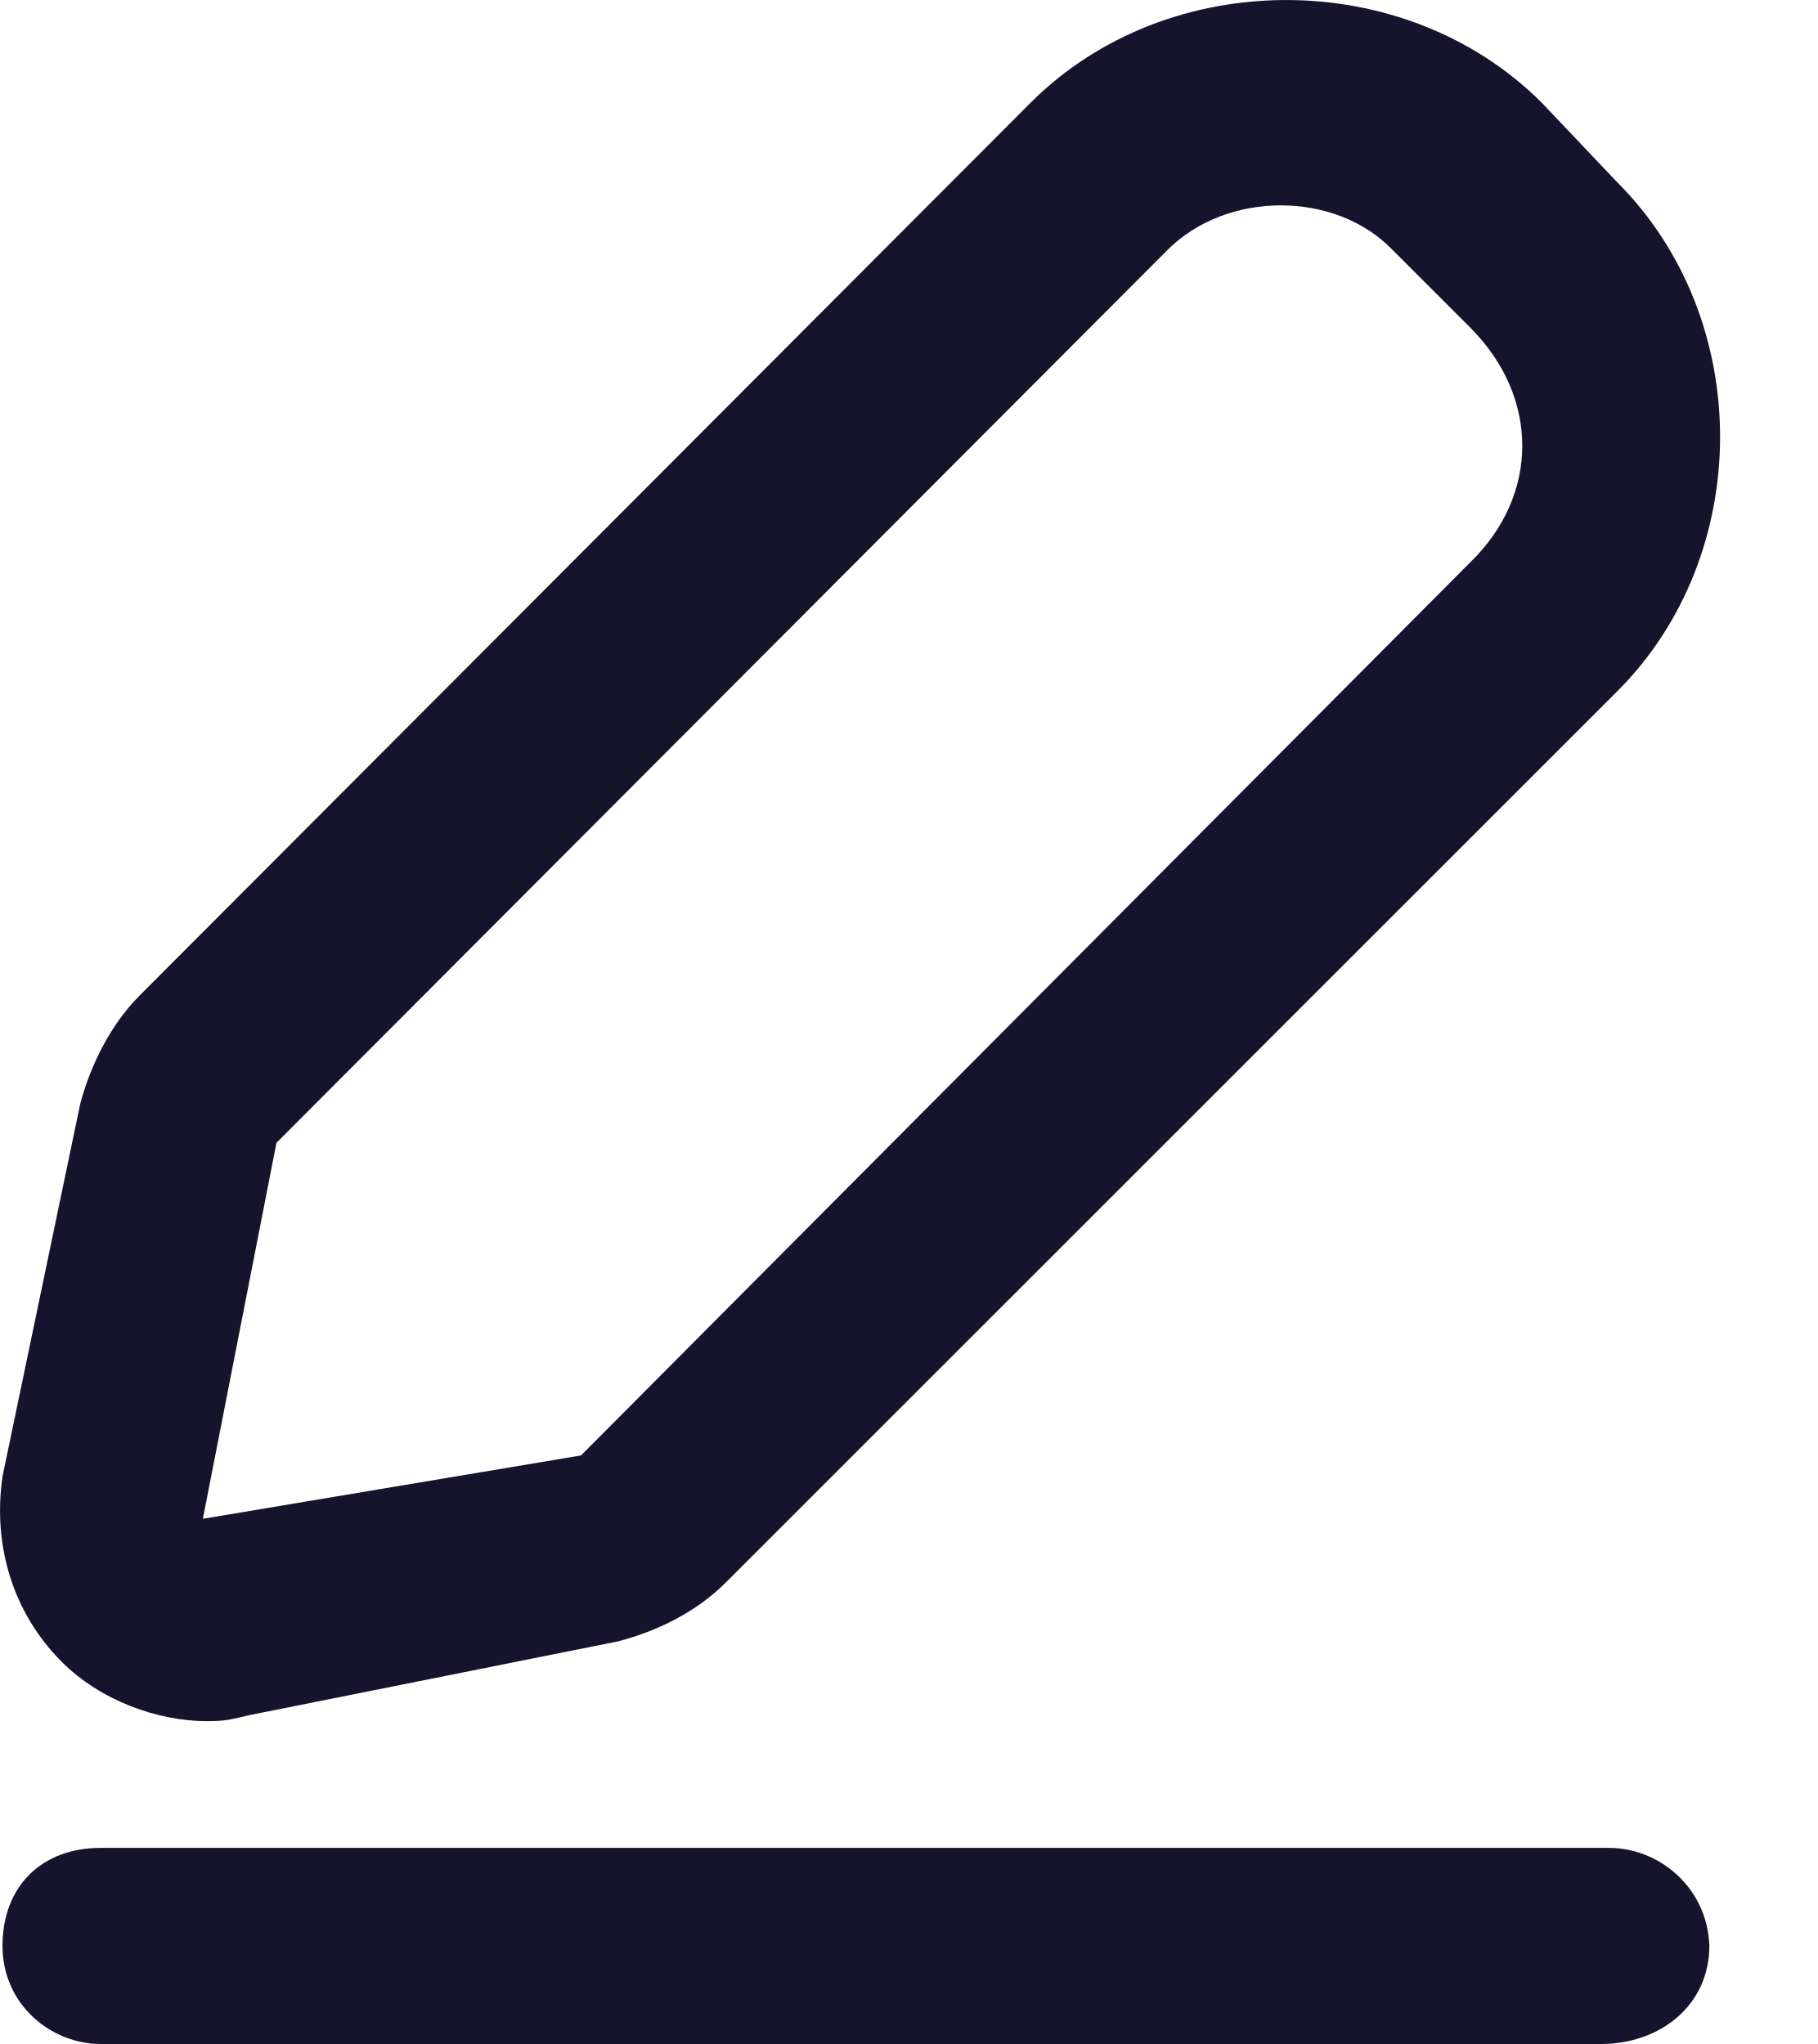
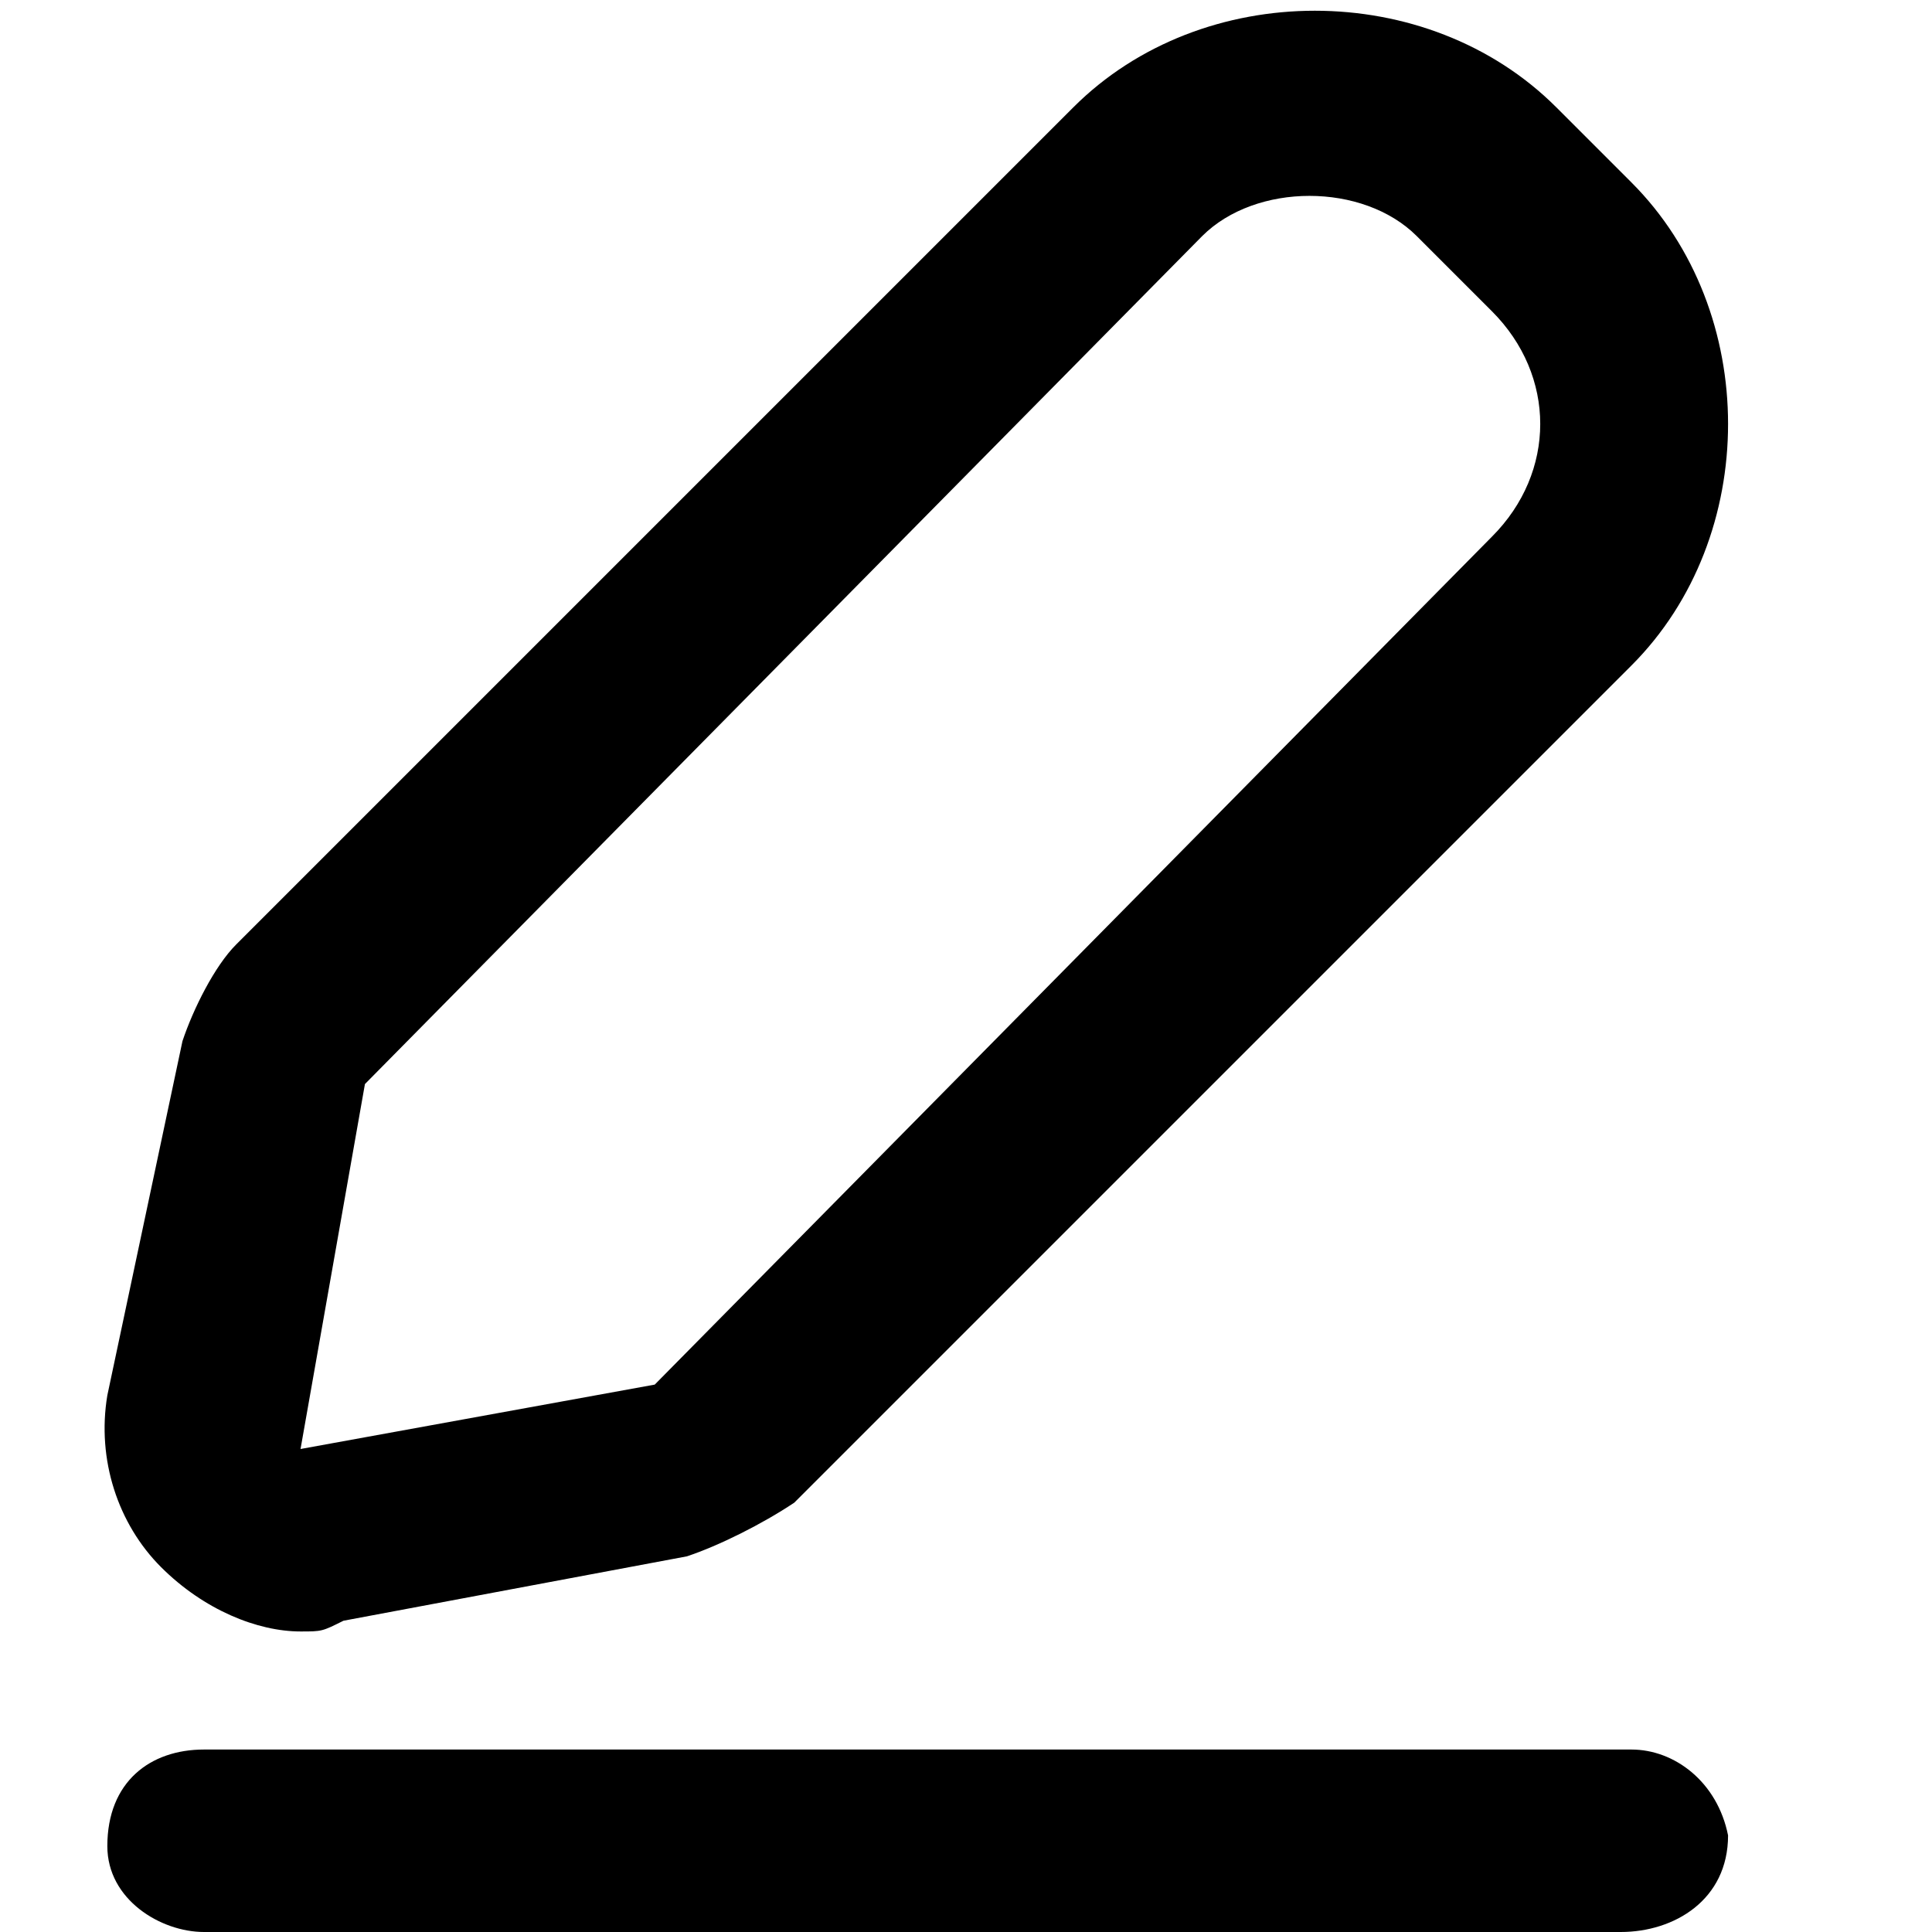
- <svg xmlns="http://www.w3.org/2000/svg" width="16" height="18" viewBox="0 0 16 18" fill="none">
-   <path d="M1.822 15.157C2.002 15.157 2.038 15.139 2.2 15.103L5.439 14.455C5.781 14.365 6.123 14.203 6.393 13.933L14.239 6.087C15.445 4.881 15.445 2.812 14.239 1.606L13.573 0.904C12.367 -0.301 10.28 -0.301 9.074 0.904L1.228 8.768C0.976 9.02 0.796 9.38 0.706 9.722L0.023 12.997C-0.067 13.609 0.113 14.203 0.544 14.635C0.886 14.977 1.39 15.157 1.822 15.157ZM2.434 10.064L10.28 2.2C10.802 1.678 11.756 1.678 12.259 2.2L12.943 2.884C13.555 3.496 13.555 4.359 12.943 4.953L5.115 12.817L1.786 13.375L2.434 10.064Z" fill="#16142C" />
-   <path d="M14.167 16.273H0.886C0.364 16.273 0.022 16.614 0.022 17.136C0.022 17.658 0.454 18 0.886 18H14.095C14.617 18 15.049 17.658 15.049 17.136C15.031 16.614 14.599 16.273 14.167 16.273Z" fill="#16142C" />
+ <svg xmlns="http://www.w3.org/2000/svg" viewBox="0 0 18 18">
+   <path d="m2.8 15.2c.2 0 .2 0 .4-.1l3.2-.6c.3-.1.7-.3 1-.5l7.8-7.8c1.2-1.2 1.2-3.3 0-4.5l-.7-.7c-1.2-1.2-3.3-1.2-4.5 0l-7.8 7.8c-.2.2-.4.6-.5.9l-.7 3.3c-.1.6.1 1.2.5 1.6s.9.6 1.3.6zm.6-5.1 7.8-7.9c.5-.5 1.5-.5 2 0l.7.7c.6.6.6 1.5 0 2.1l-7.8 7.9-3.3.6zm11.8 6.2h-13.3c-.5 0-.9.3-.9.9 0 .5.5.8.9.8h13.2c.5 0 1-.3 1-.9-.1-.5-.5-.8-.9-.8z" />
</svg>
